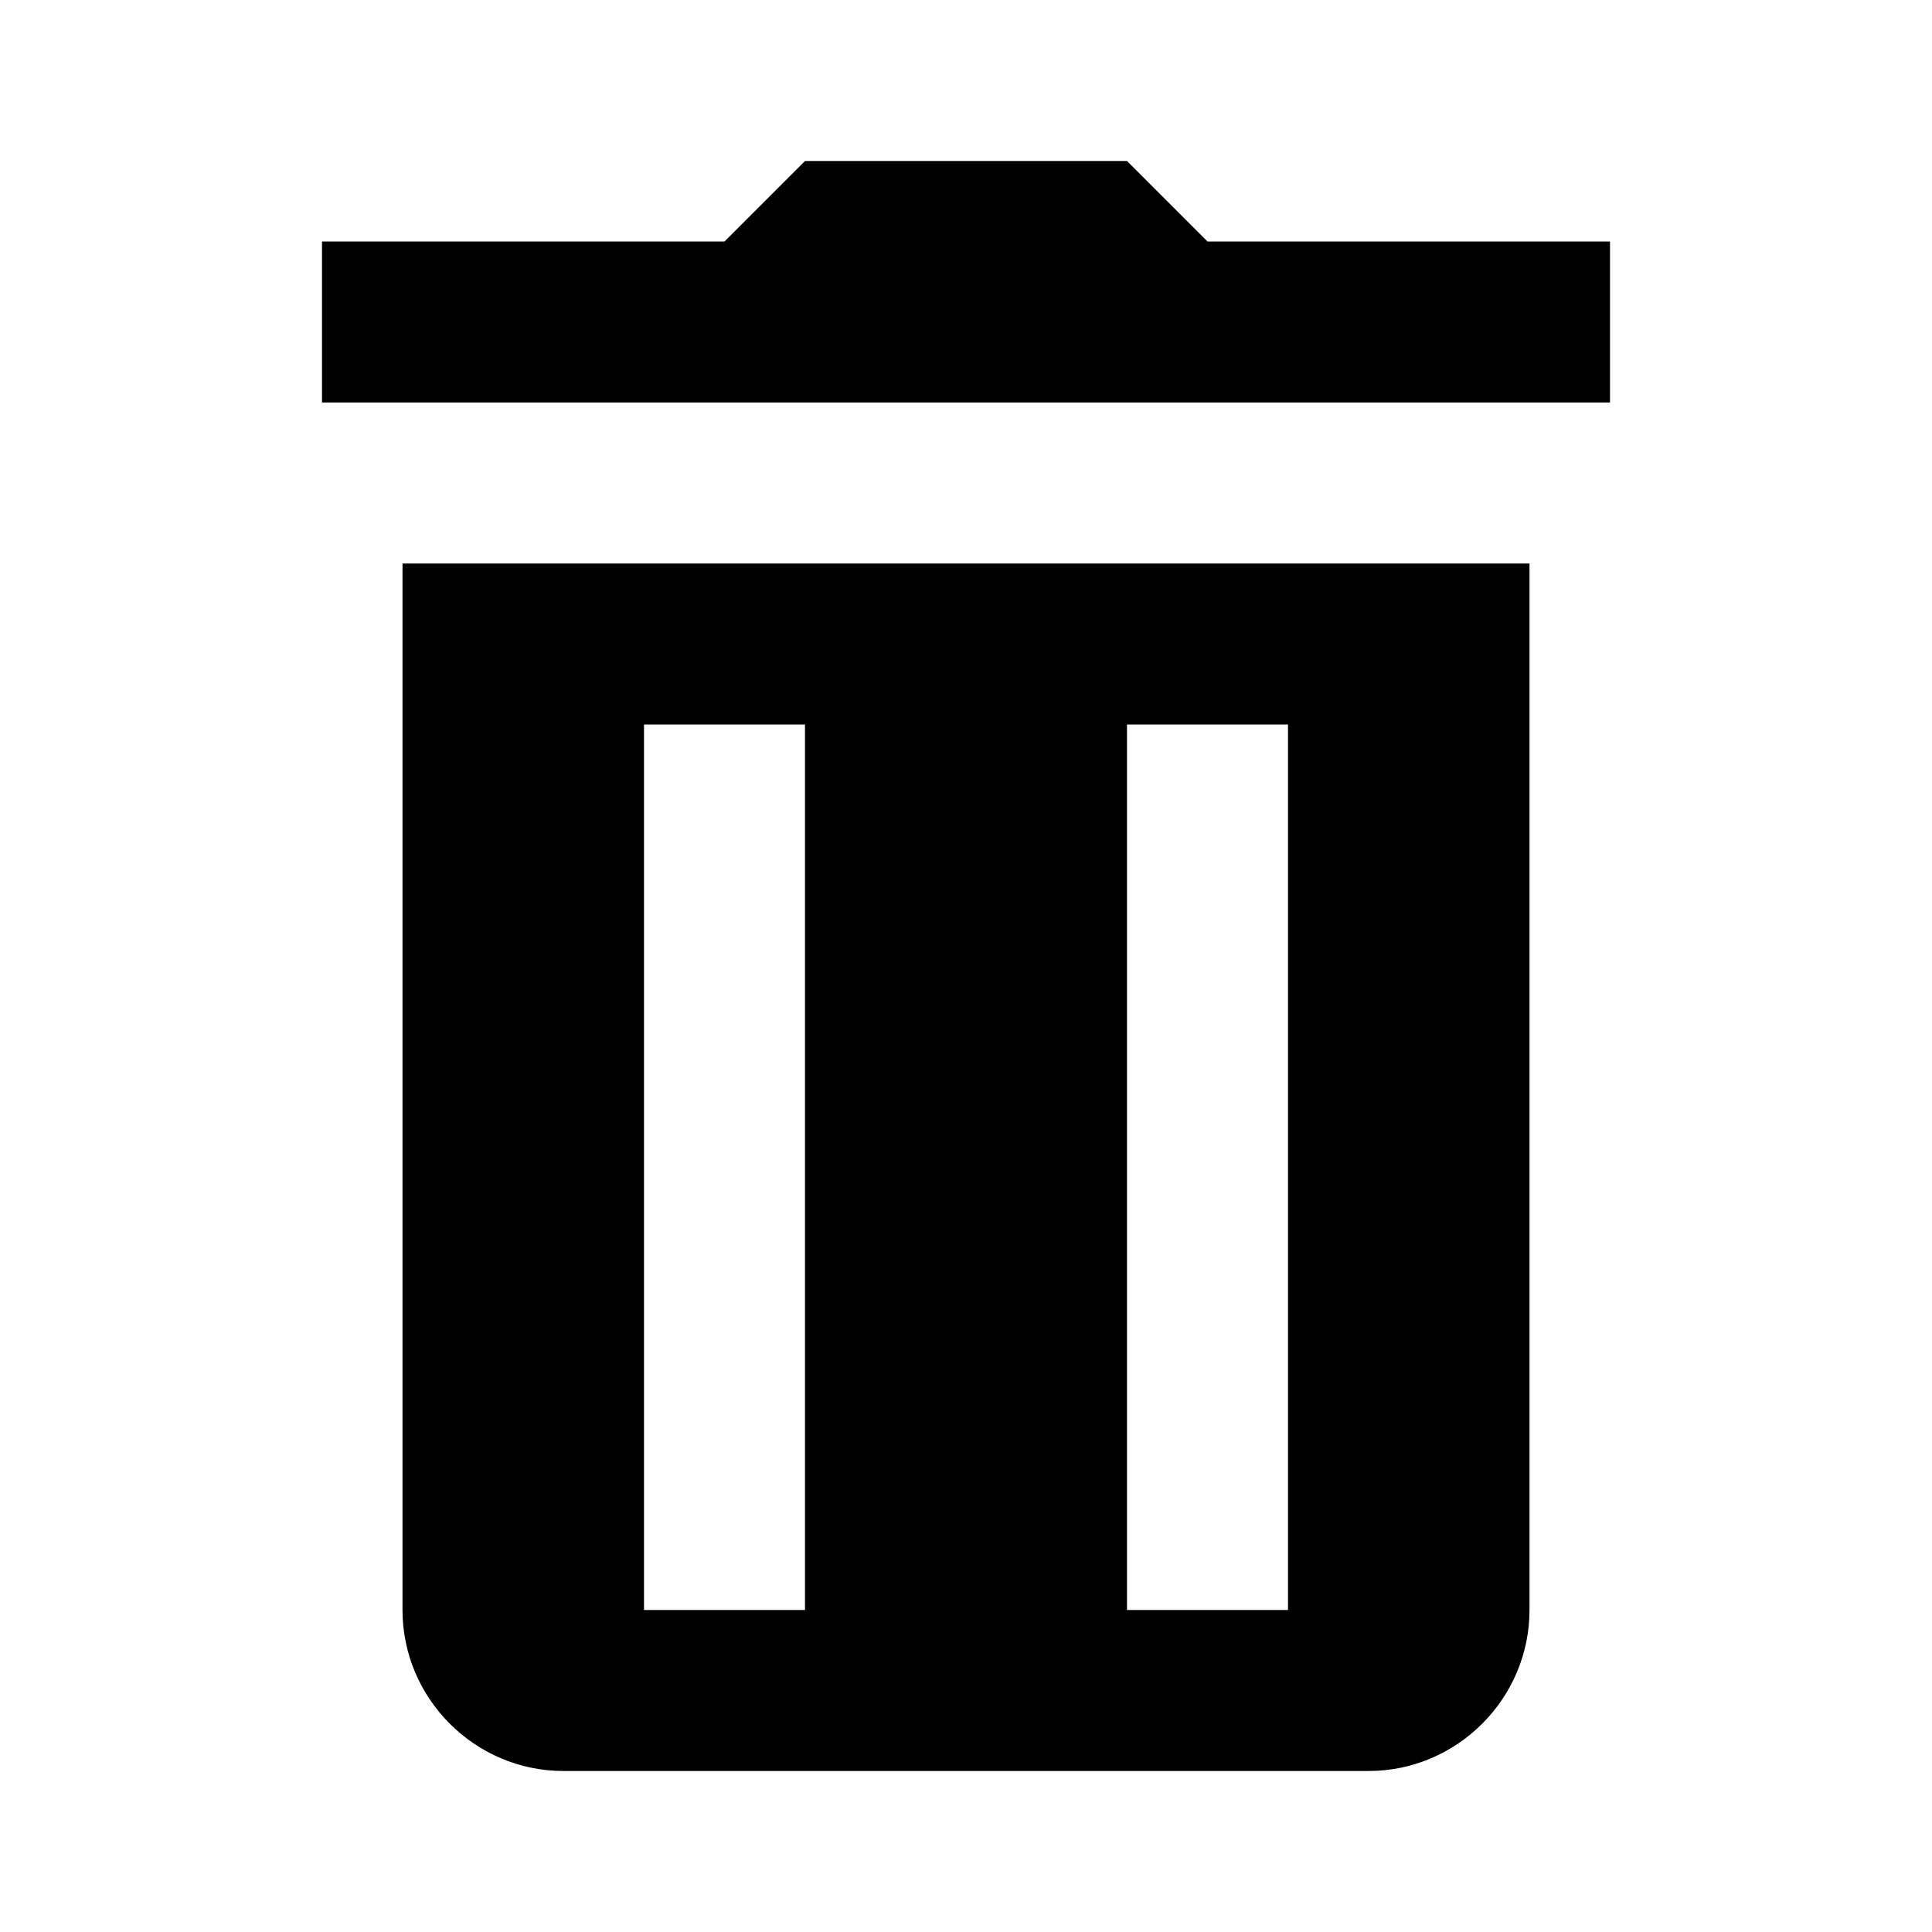
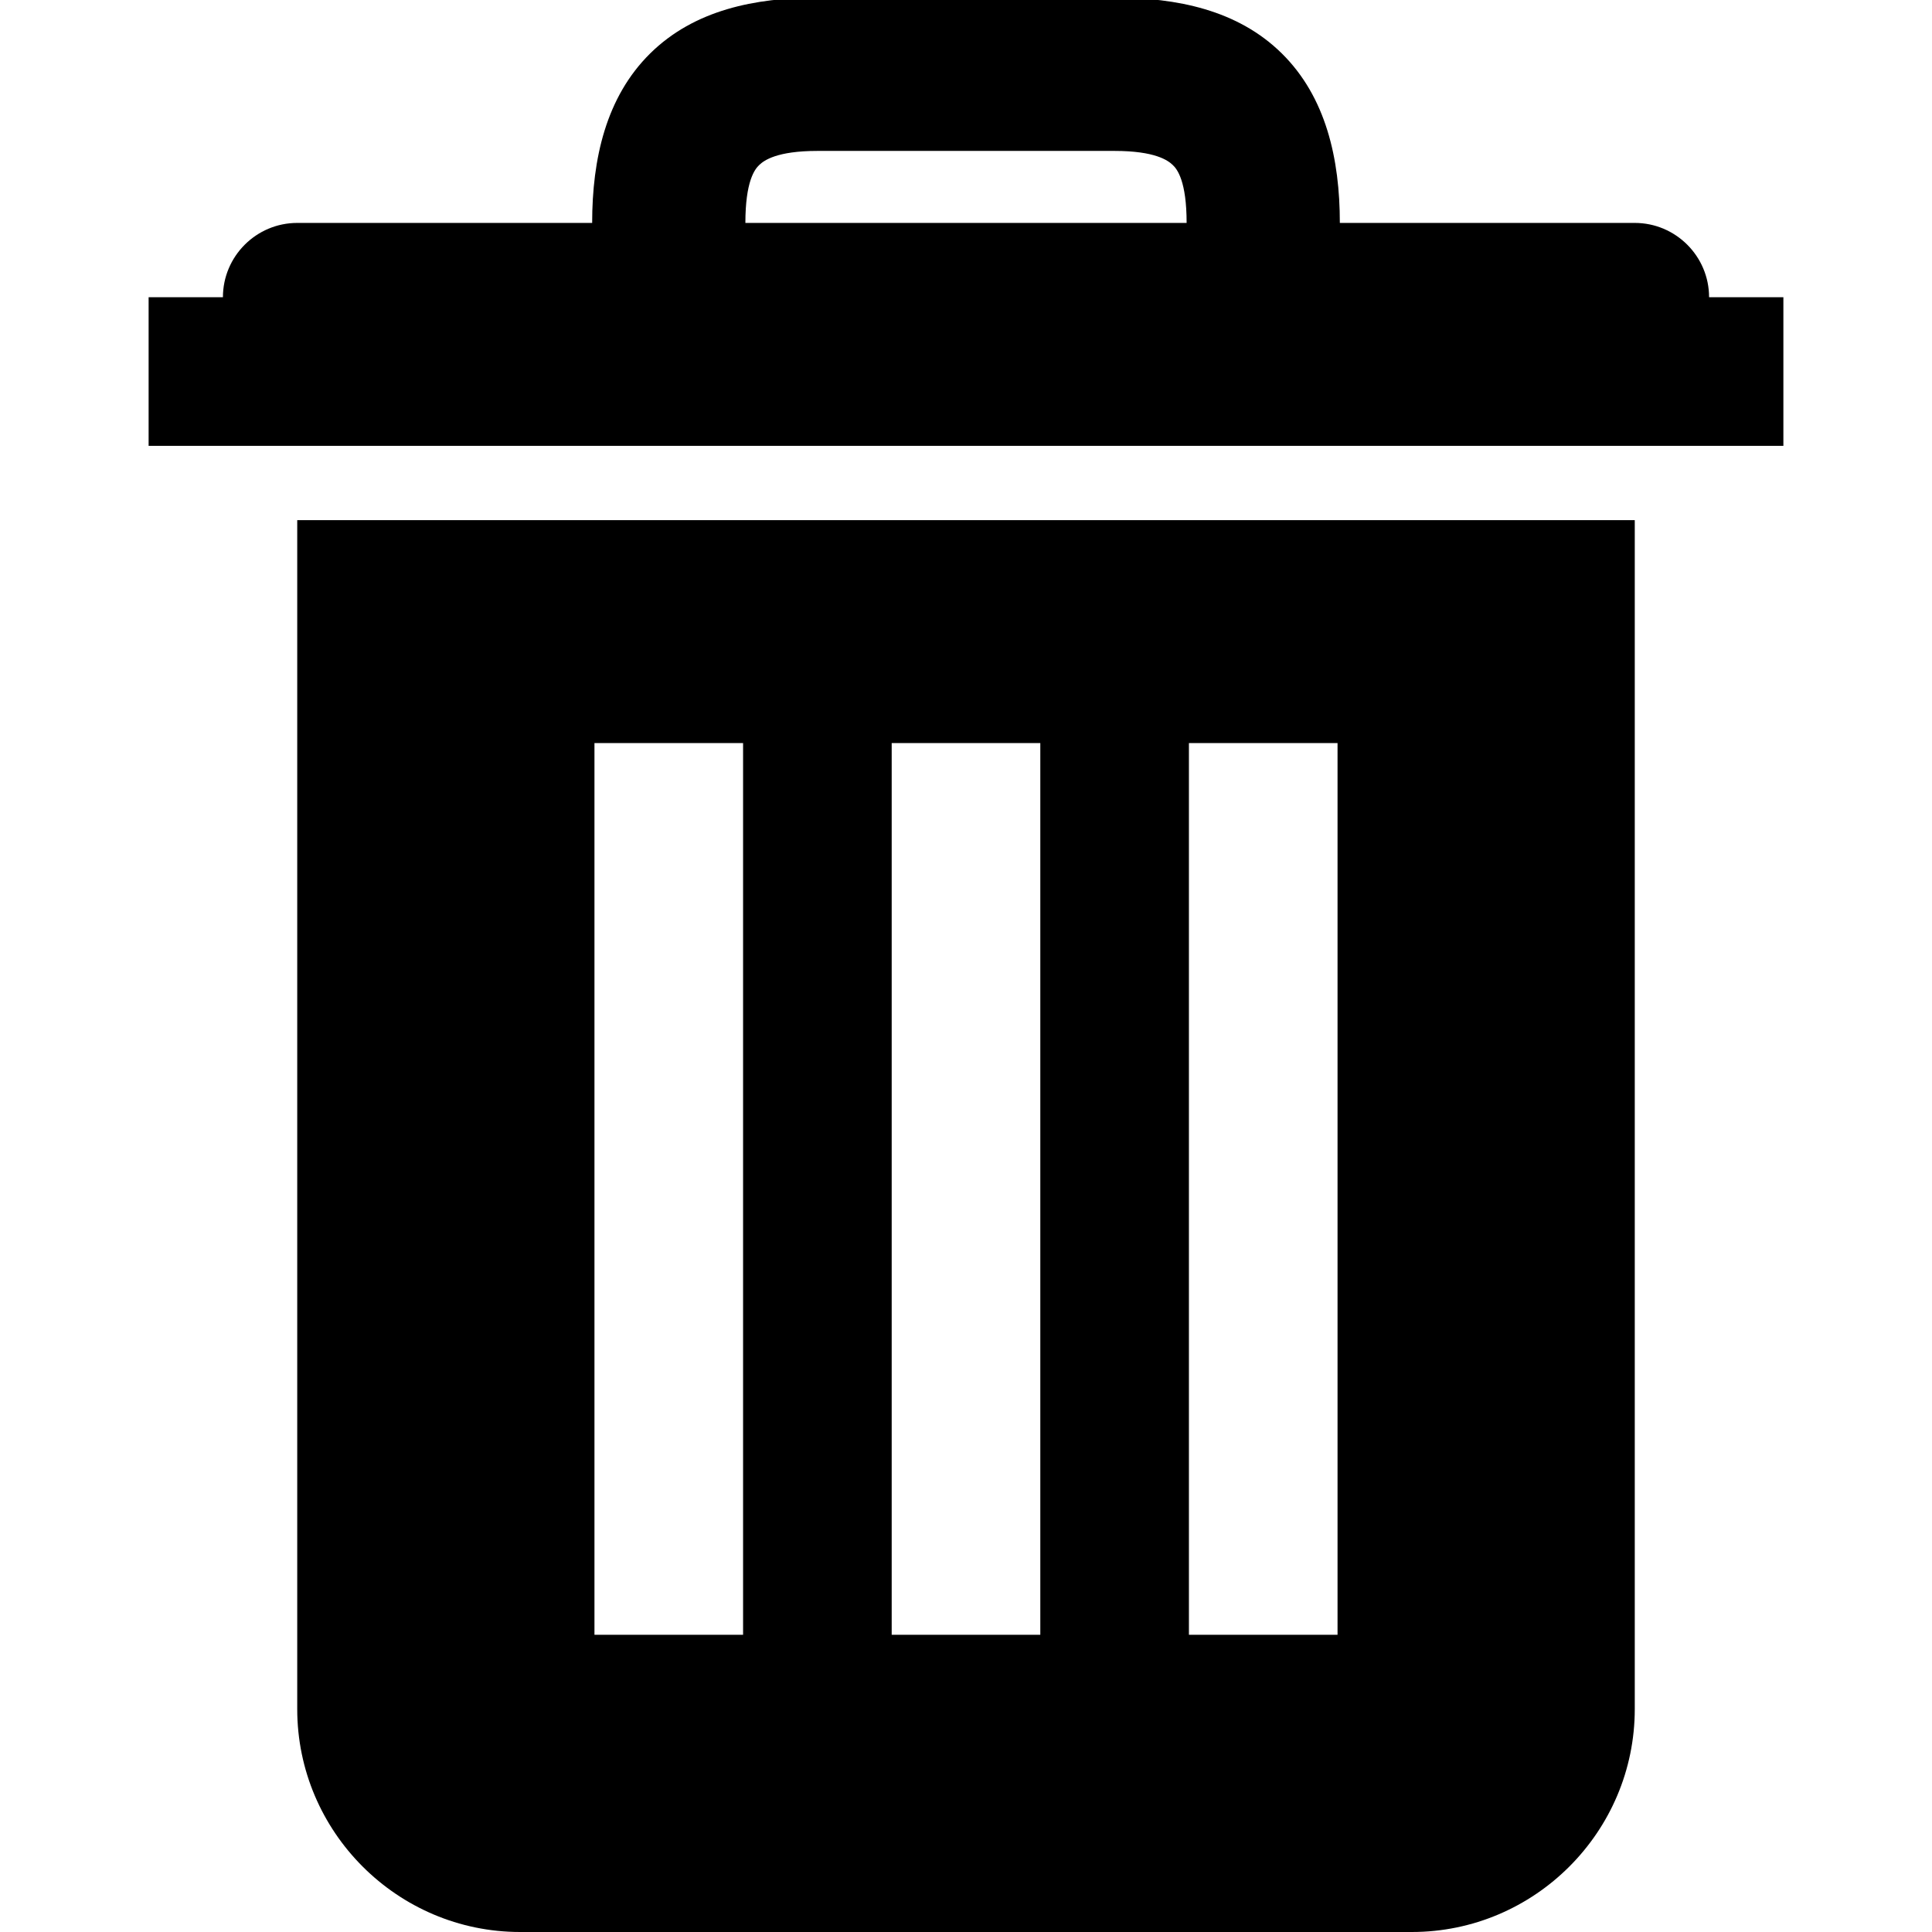
- <svg xmlns="http://www.w3.org/2000/svg" viewBox="0 0 24 24" width="96" height="96" fill="#000000">
-   <path d="M 10 2 L 9 3 L 4 3 L 4 5 L 20 5 L 20 3 L 15 3 L 14 2 L 10 2 z M 5 7 L 5 20 C 5 21.1 5.9 22 7 22 L 17 22 C 18.1 22 19 21.1 19 20 L 19 7 L 5 7 z M 8 9 L 10 9 L 10 20 L 8 20 L 8 9 z M 14 9 L 16 9 L 16 20 L 14 20 L 14 9 z" />
+ <svg xmlns="http://www.w3.org/2000/svg" viewBox="0 0 26 26" width="52" height="52" fill="#000000">
+   <path d="M 11 -0.031 C 10.164 -0.031 9.344 0.133 8.75 0.719 C 8.156 1.305 7.969 2.137 7.969 3 L 4 3 C 3.449 3 3 3.449 3 4 L 2 4 L 2 6 L 24 6 L 24 4 L 23 4 C 23 3.449 22.551 3 22 3 L 18.031 3 C 18.031 2.137 17.844 1.305 17.25 0.719 C 16.656 0.133 15.836 -0.031 15 -0.031 Z M 11 2.031 L 15 2.031 C 15.547 2.031 15.719 2.16 15.781 2.219 C 15.844 2.277 15.969 2.441 15.969 3 L 10.031 3 C 10.031 2.441 10.156 2.277 10.219 2.219 C 10.281 2.16 10.453 2.031 11 2.031 Z M 4 7 L 4 23 C 4 24.652 5.348 26 7 26 L 19 26 C 20.652 26 22 24.652 22 23 L 22 7 Z M 8 10 L 10 10 L 10 22 L 8 22 Z M 12 10 L 14 10 L 14 22 L 12 22 Z M 16 10 L 18 10 L 18 22 L 16 22 Z" />
</svg>
